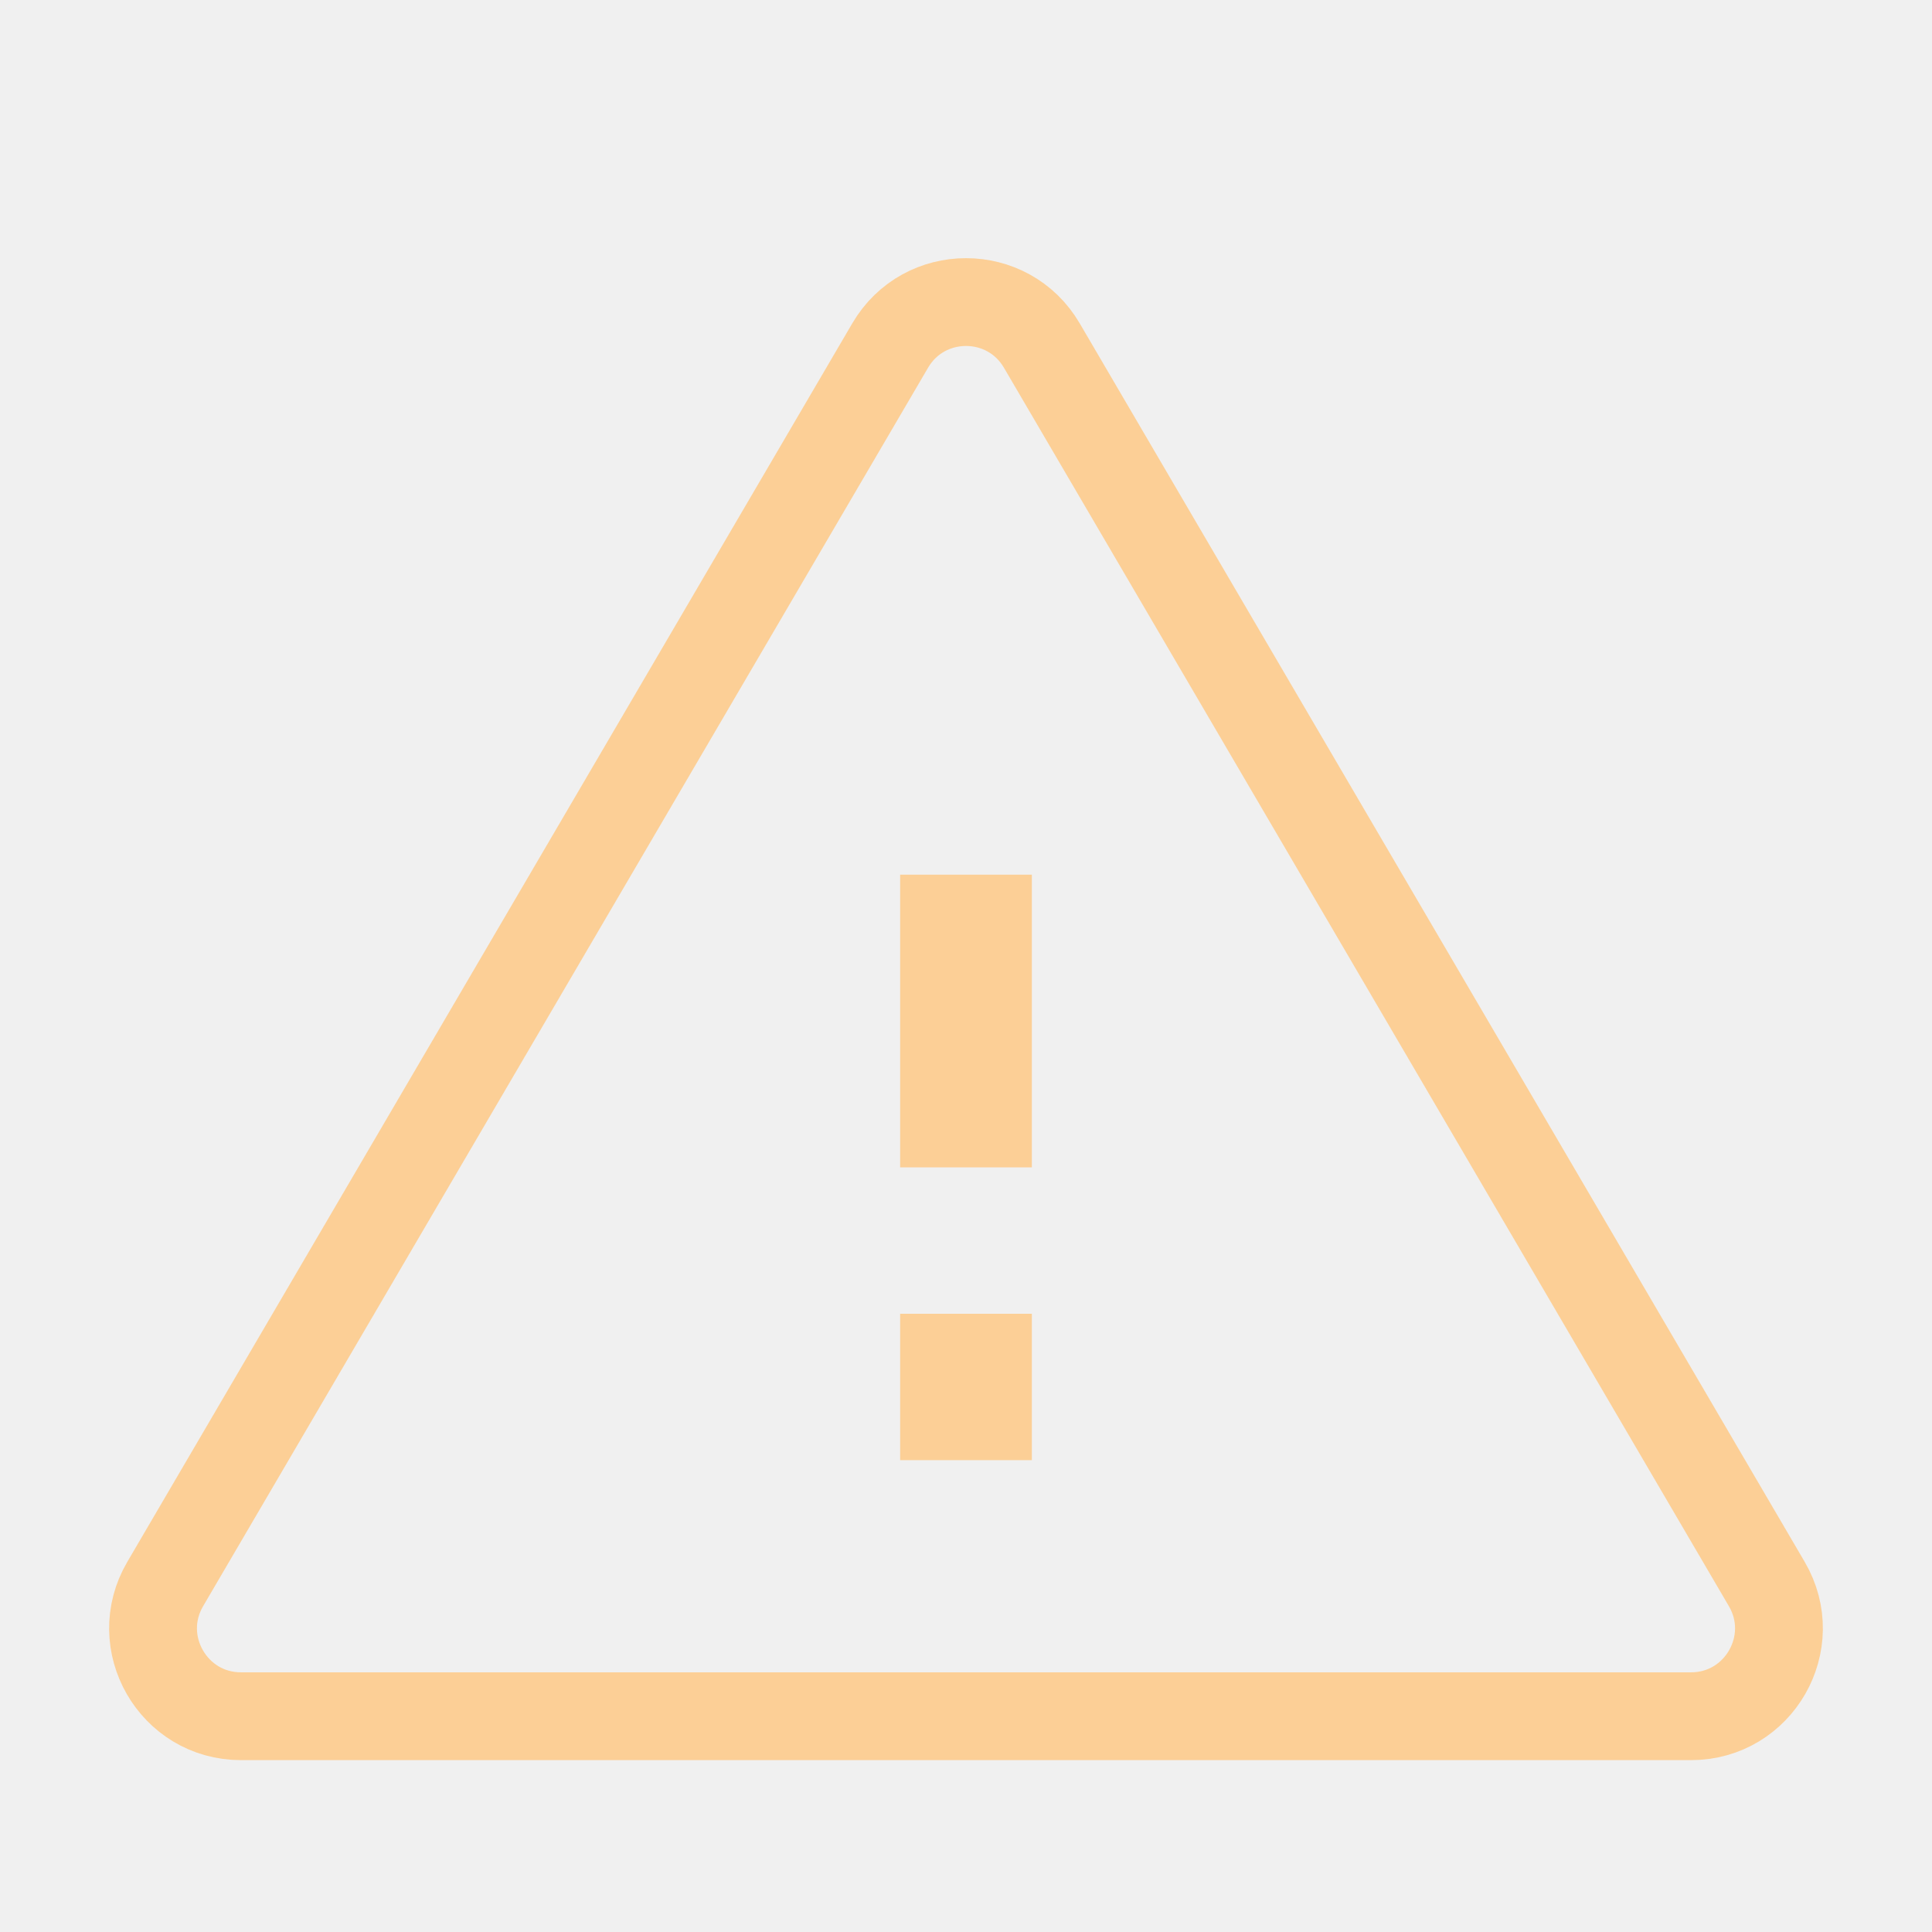
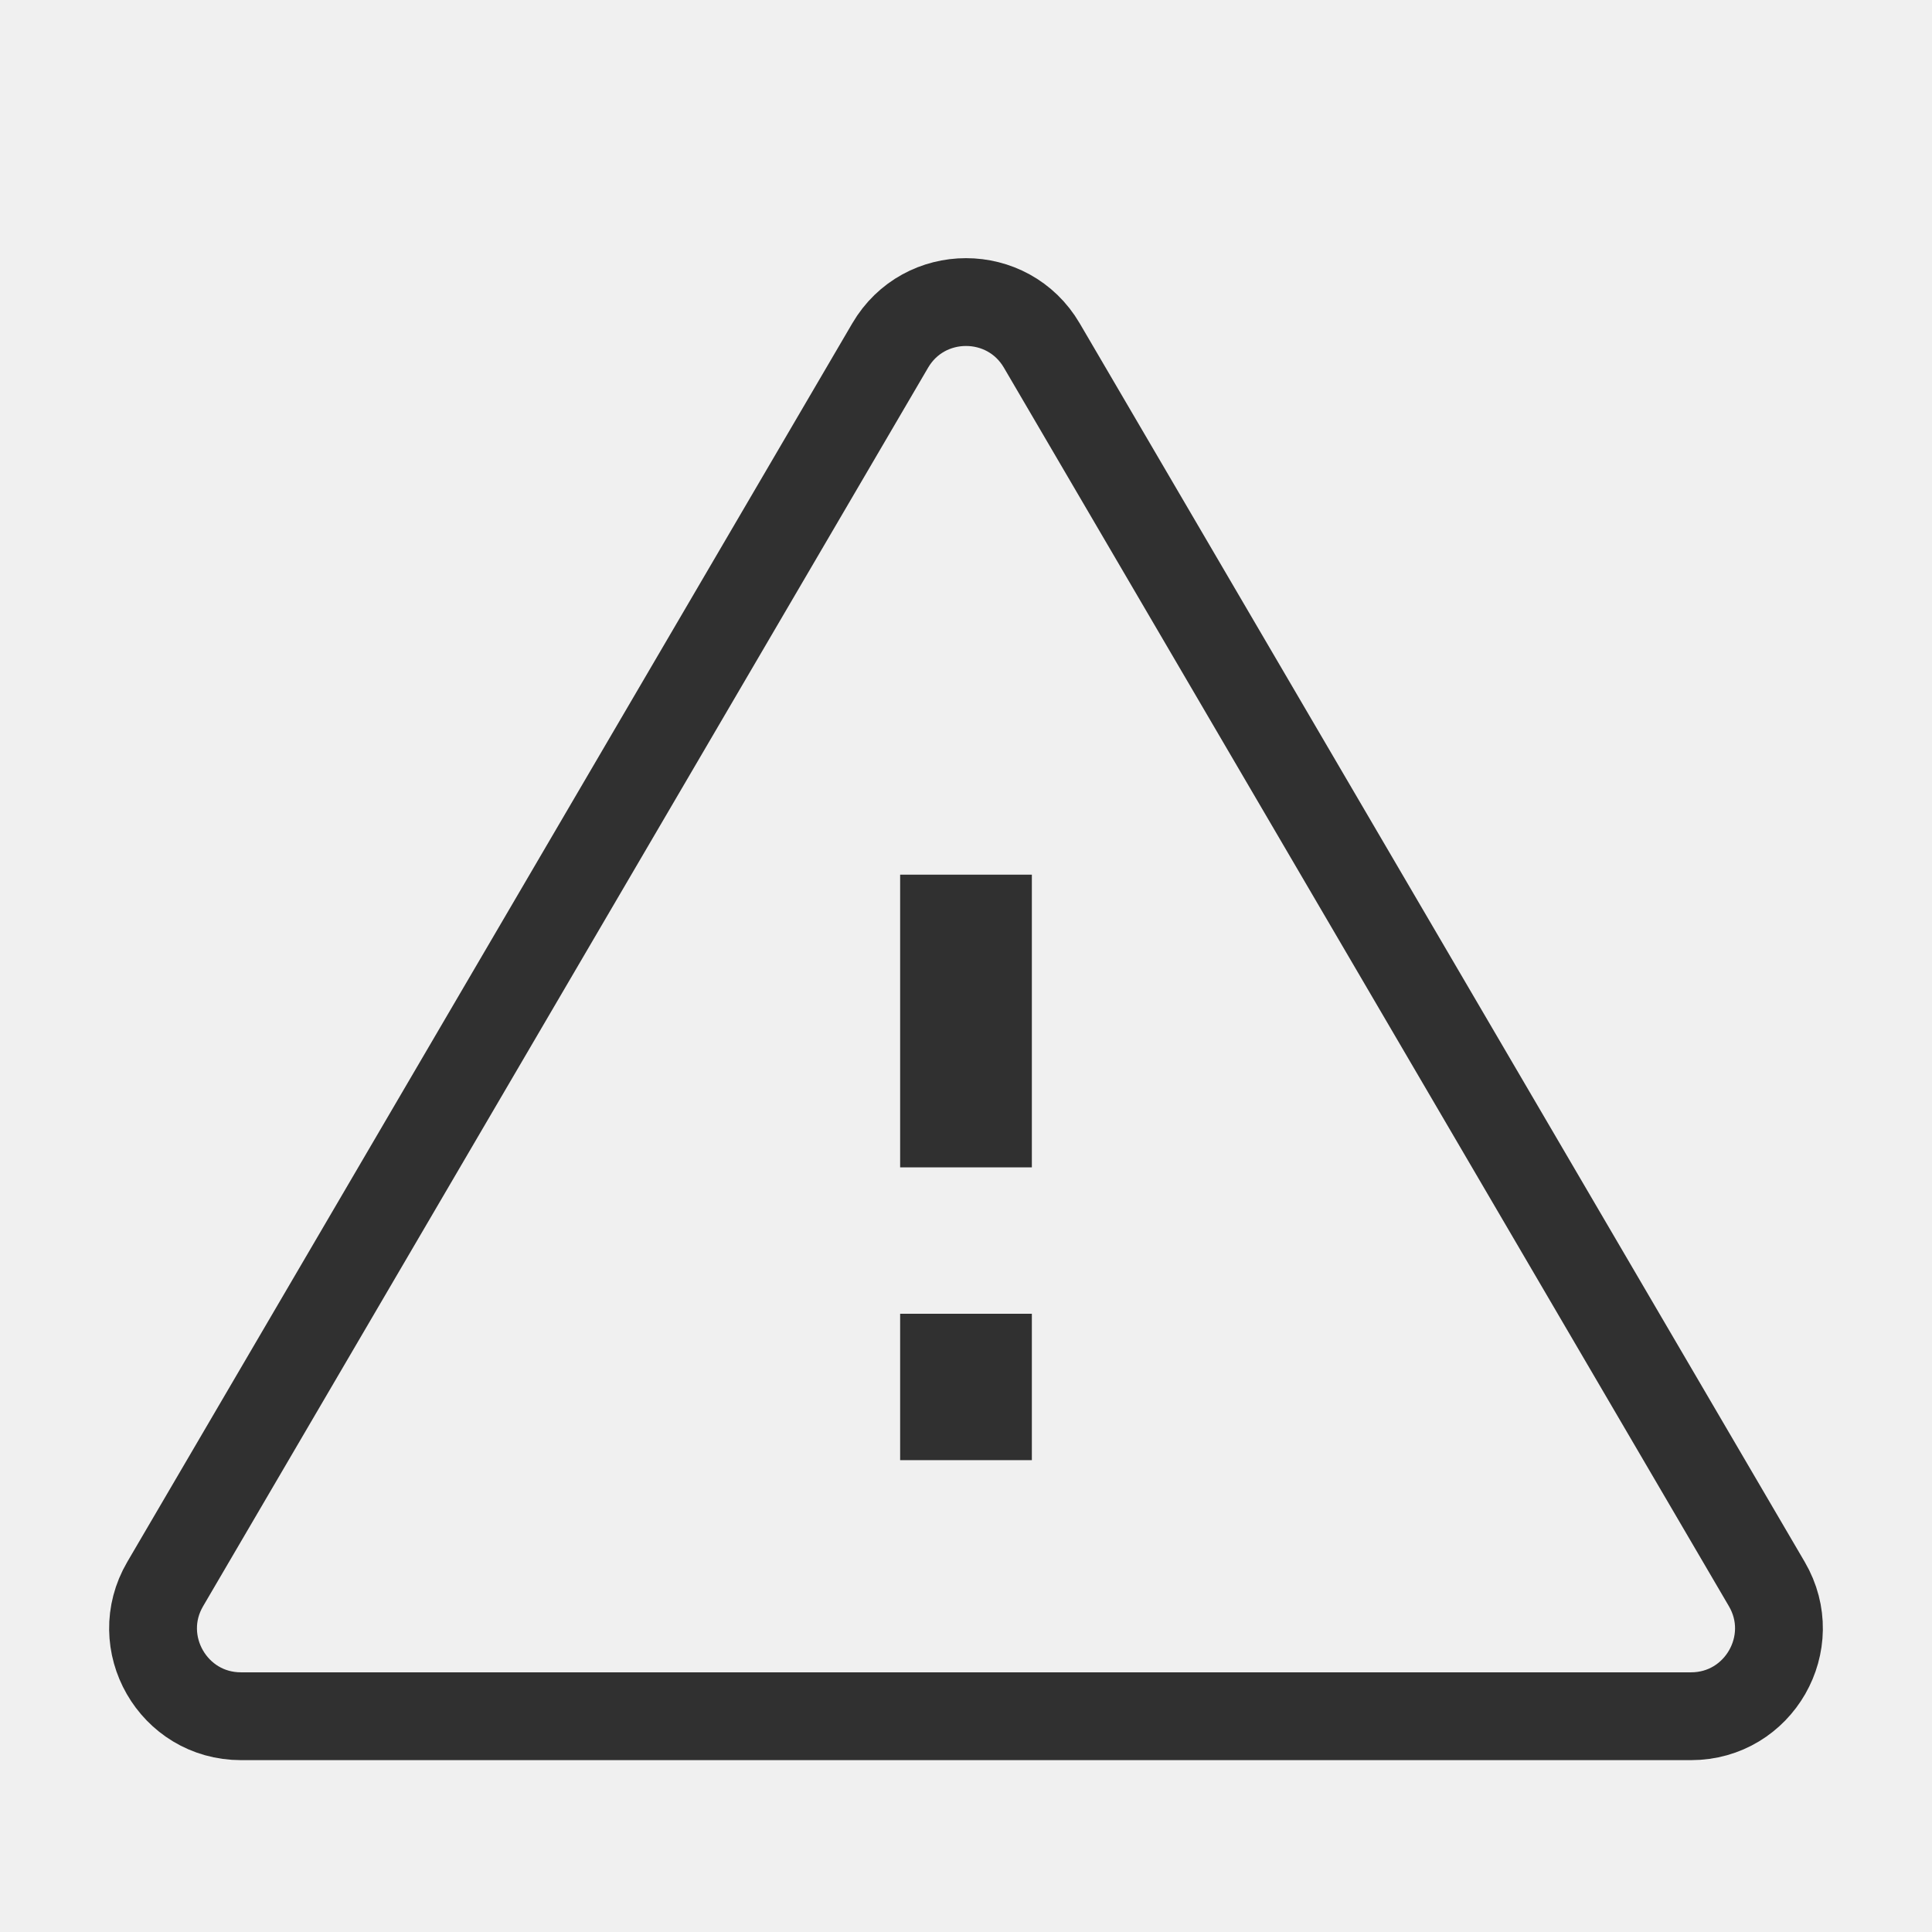
<svg xmlns="http://www.w3.org/2000/svg" width="22" height="22" viewBox="0 0 22 22" fill="none">
  <g opacity="0.8">
    <g clip-path="url(#clip0)">
-       <path d="M10.25 16.627H11.75V14.96H10.25V16.627Z" fill="#ffc780" />
-       <path d="M10.25 13.293H11.75V9.96H10.25V13.293Z" fill="#ffc780" />
-       <path d="M19.256 19.543H2.744C1.972 19.543 1.491 18.705 1.881 18.038L10.137 3.934C10.523 3.275 11.477 3.275 11.863 3.934L20.119 18.038C20.509 18.705 20.028 19.543 19.256 19.543Z" stroke="#ffc780" />
+       <path d="M10.25 16.627H11.75V14.96H10.25V16.627Z" fill="#000000" />
+       <path d="M10.25 13.293H11.75V9.96H10.25V13.293Z" fill="#000000" />
+       <path d="M19.256 19.543H2.744C1.972 19.543 1.491 18.705 1.881 18.038L10.137 3.934C10.523 3.275 11.477 3.275 11.863 3.934L20.119 18.038C20.509 18.705 20.028 19.543 19.256 19.543Z" stroke="#000000" />
    </g>
  </g>
  <defs>
    <clipPath id="clip0">
      <path d="M0 0H22V22H0V0Z" fill="white" />
    </clipPath>
  </defs>
</svg>
